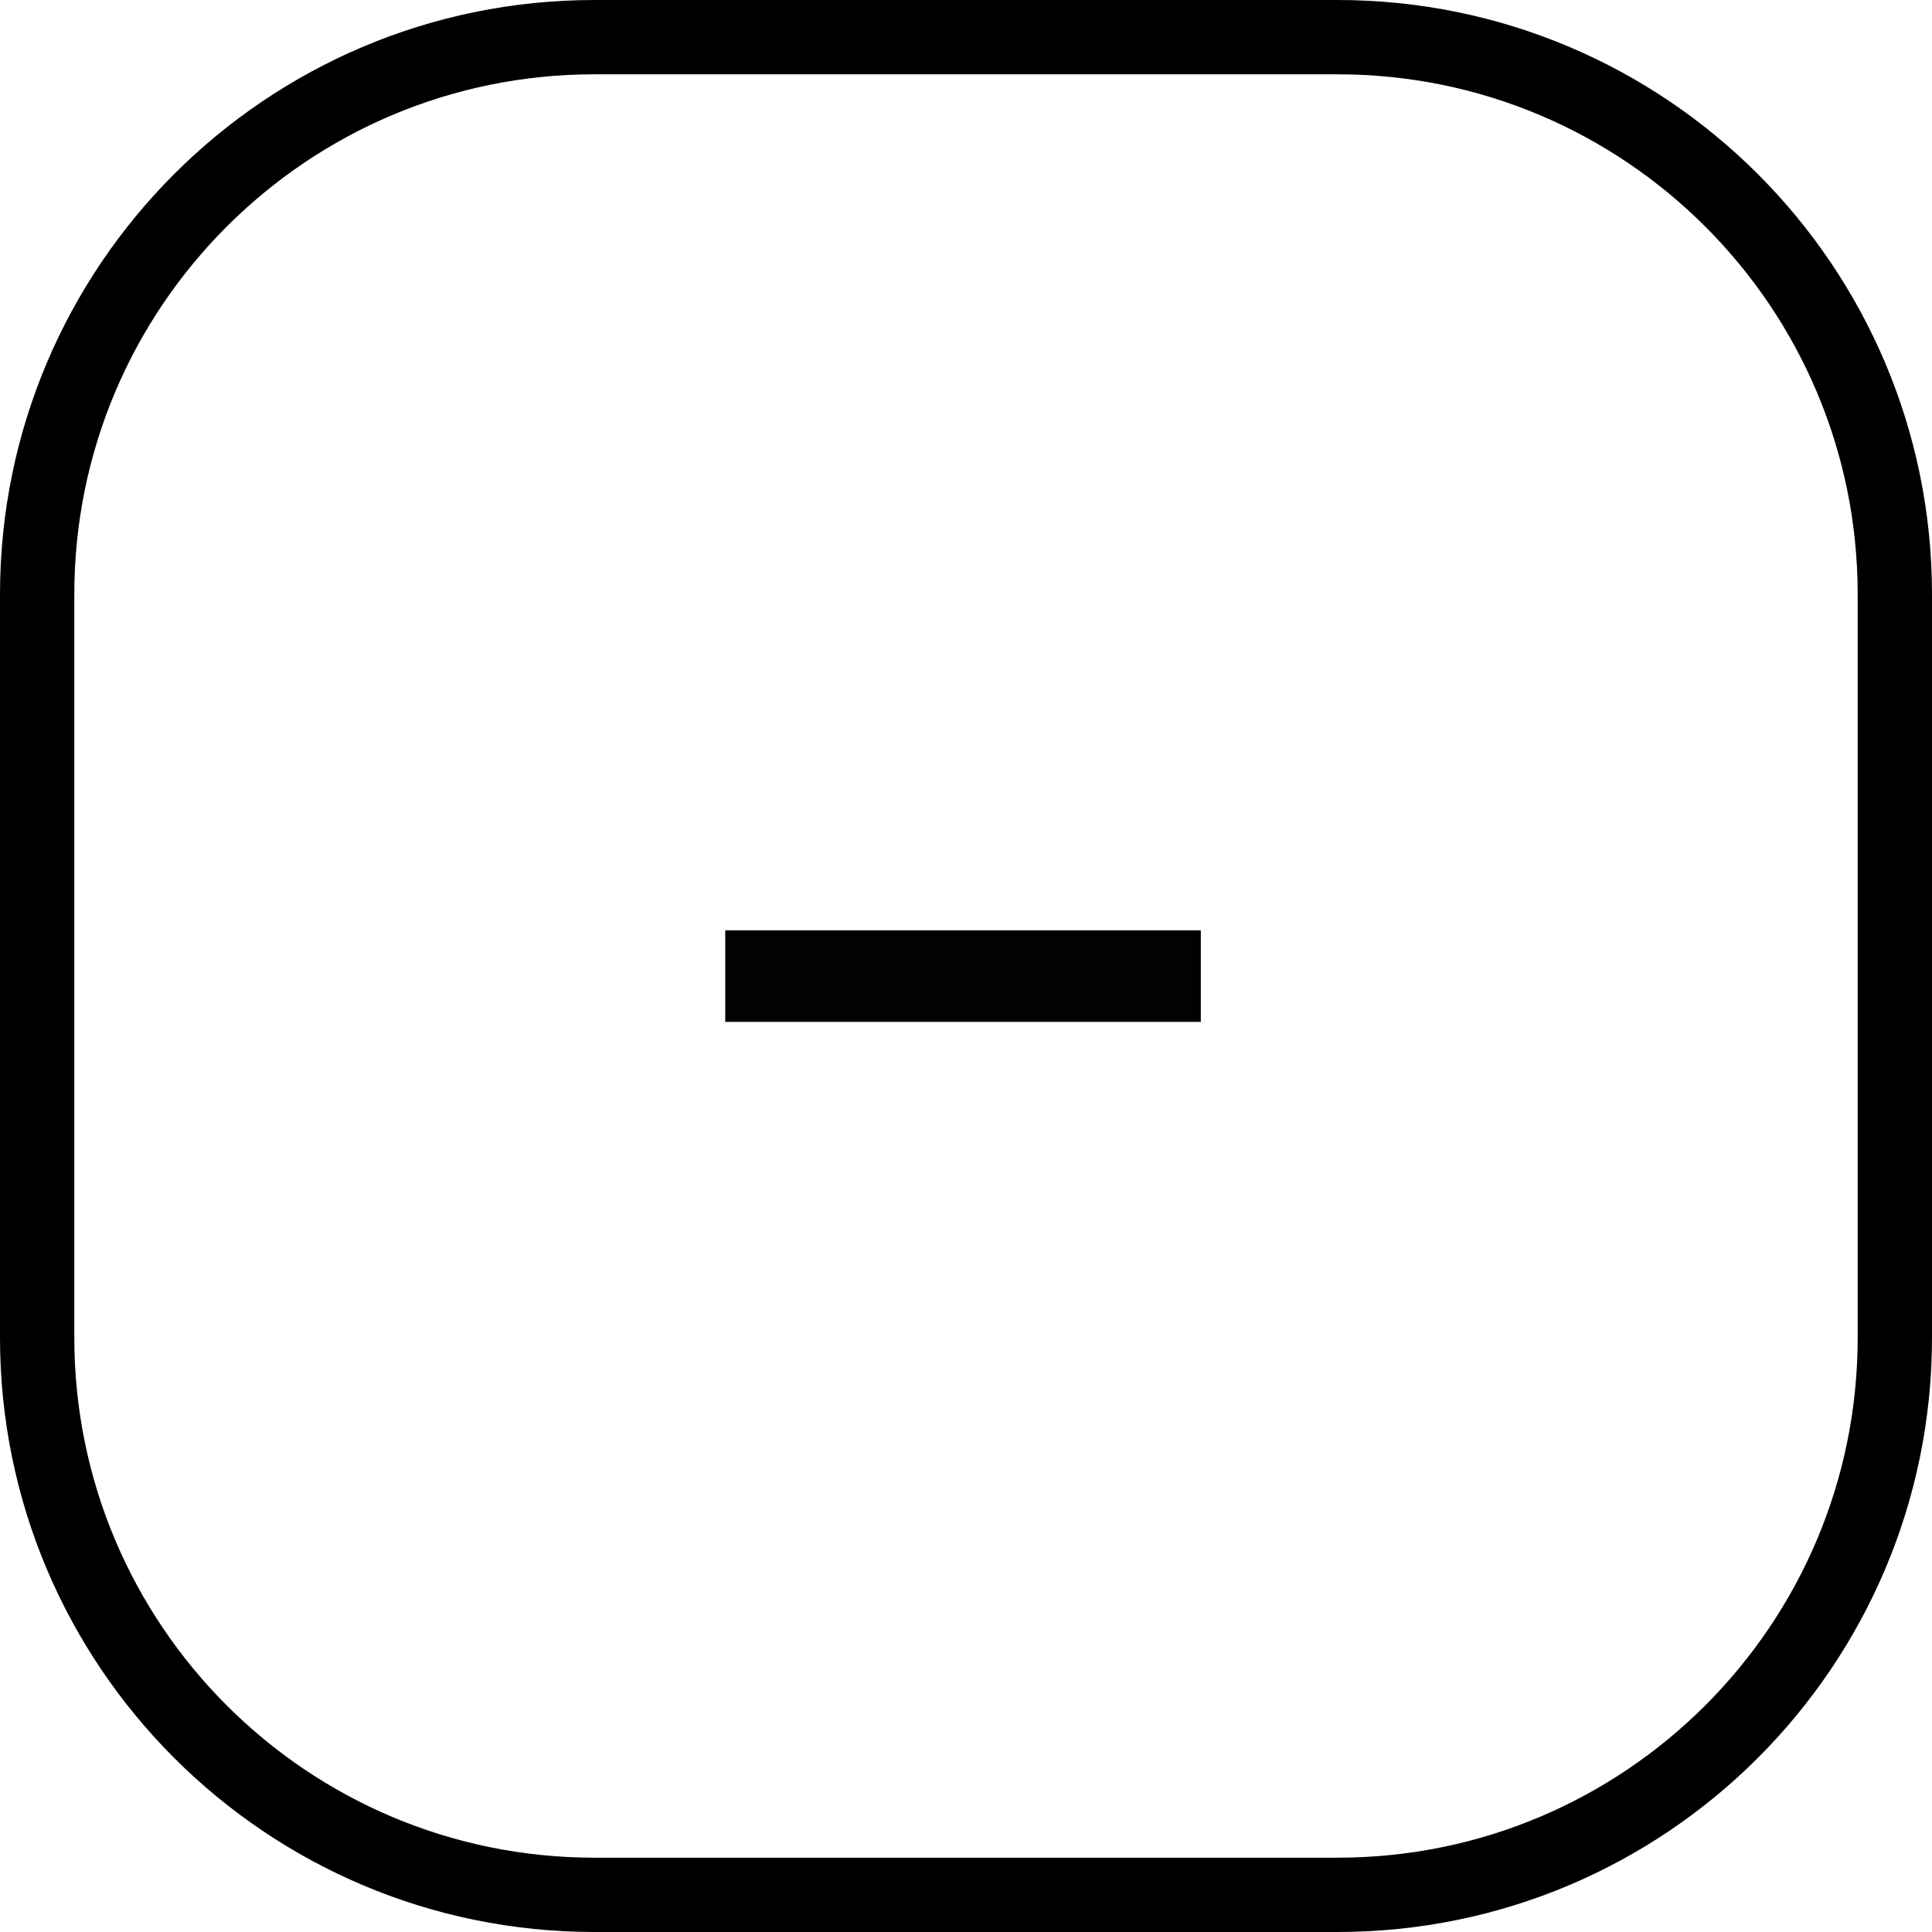
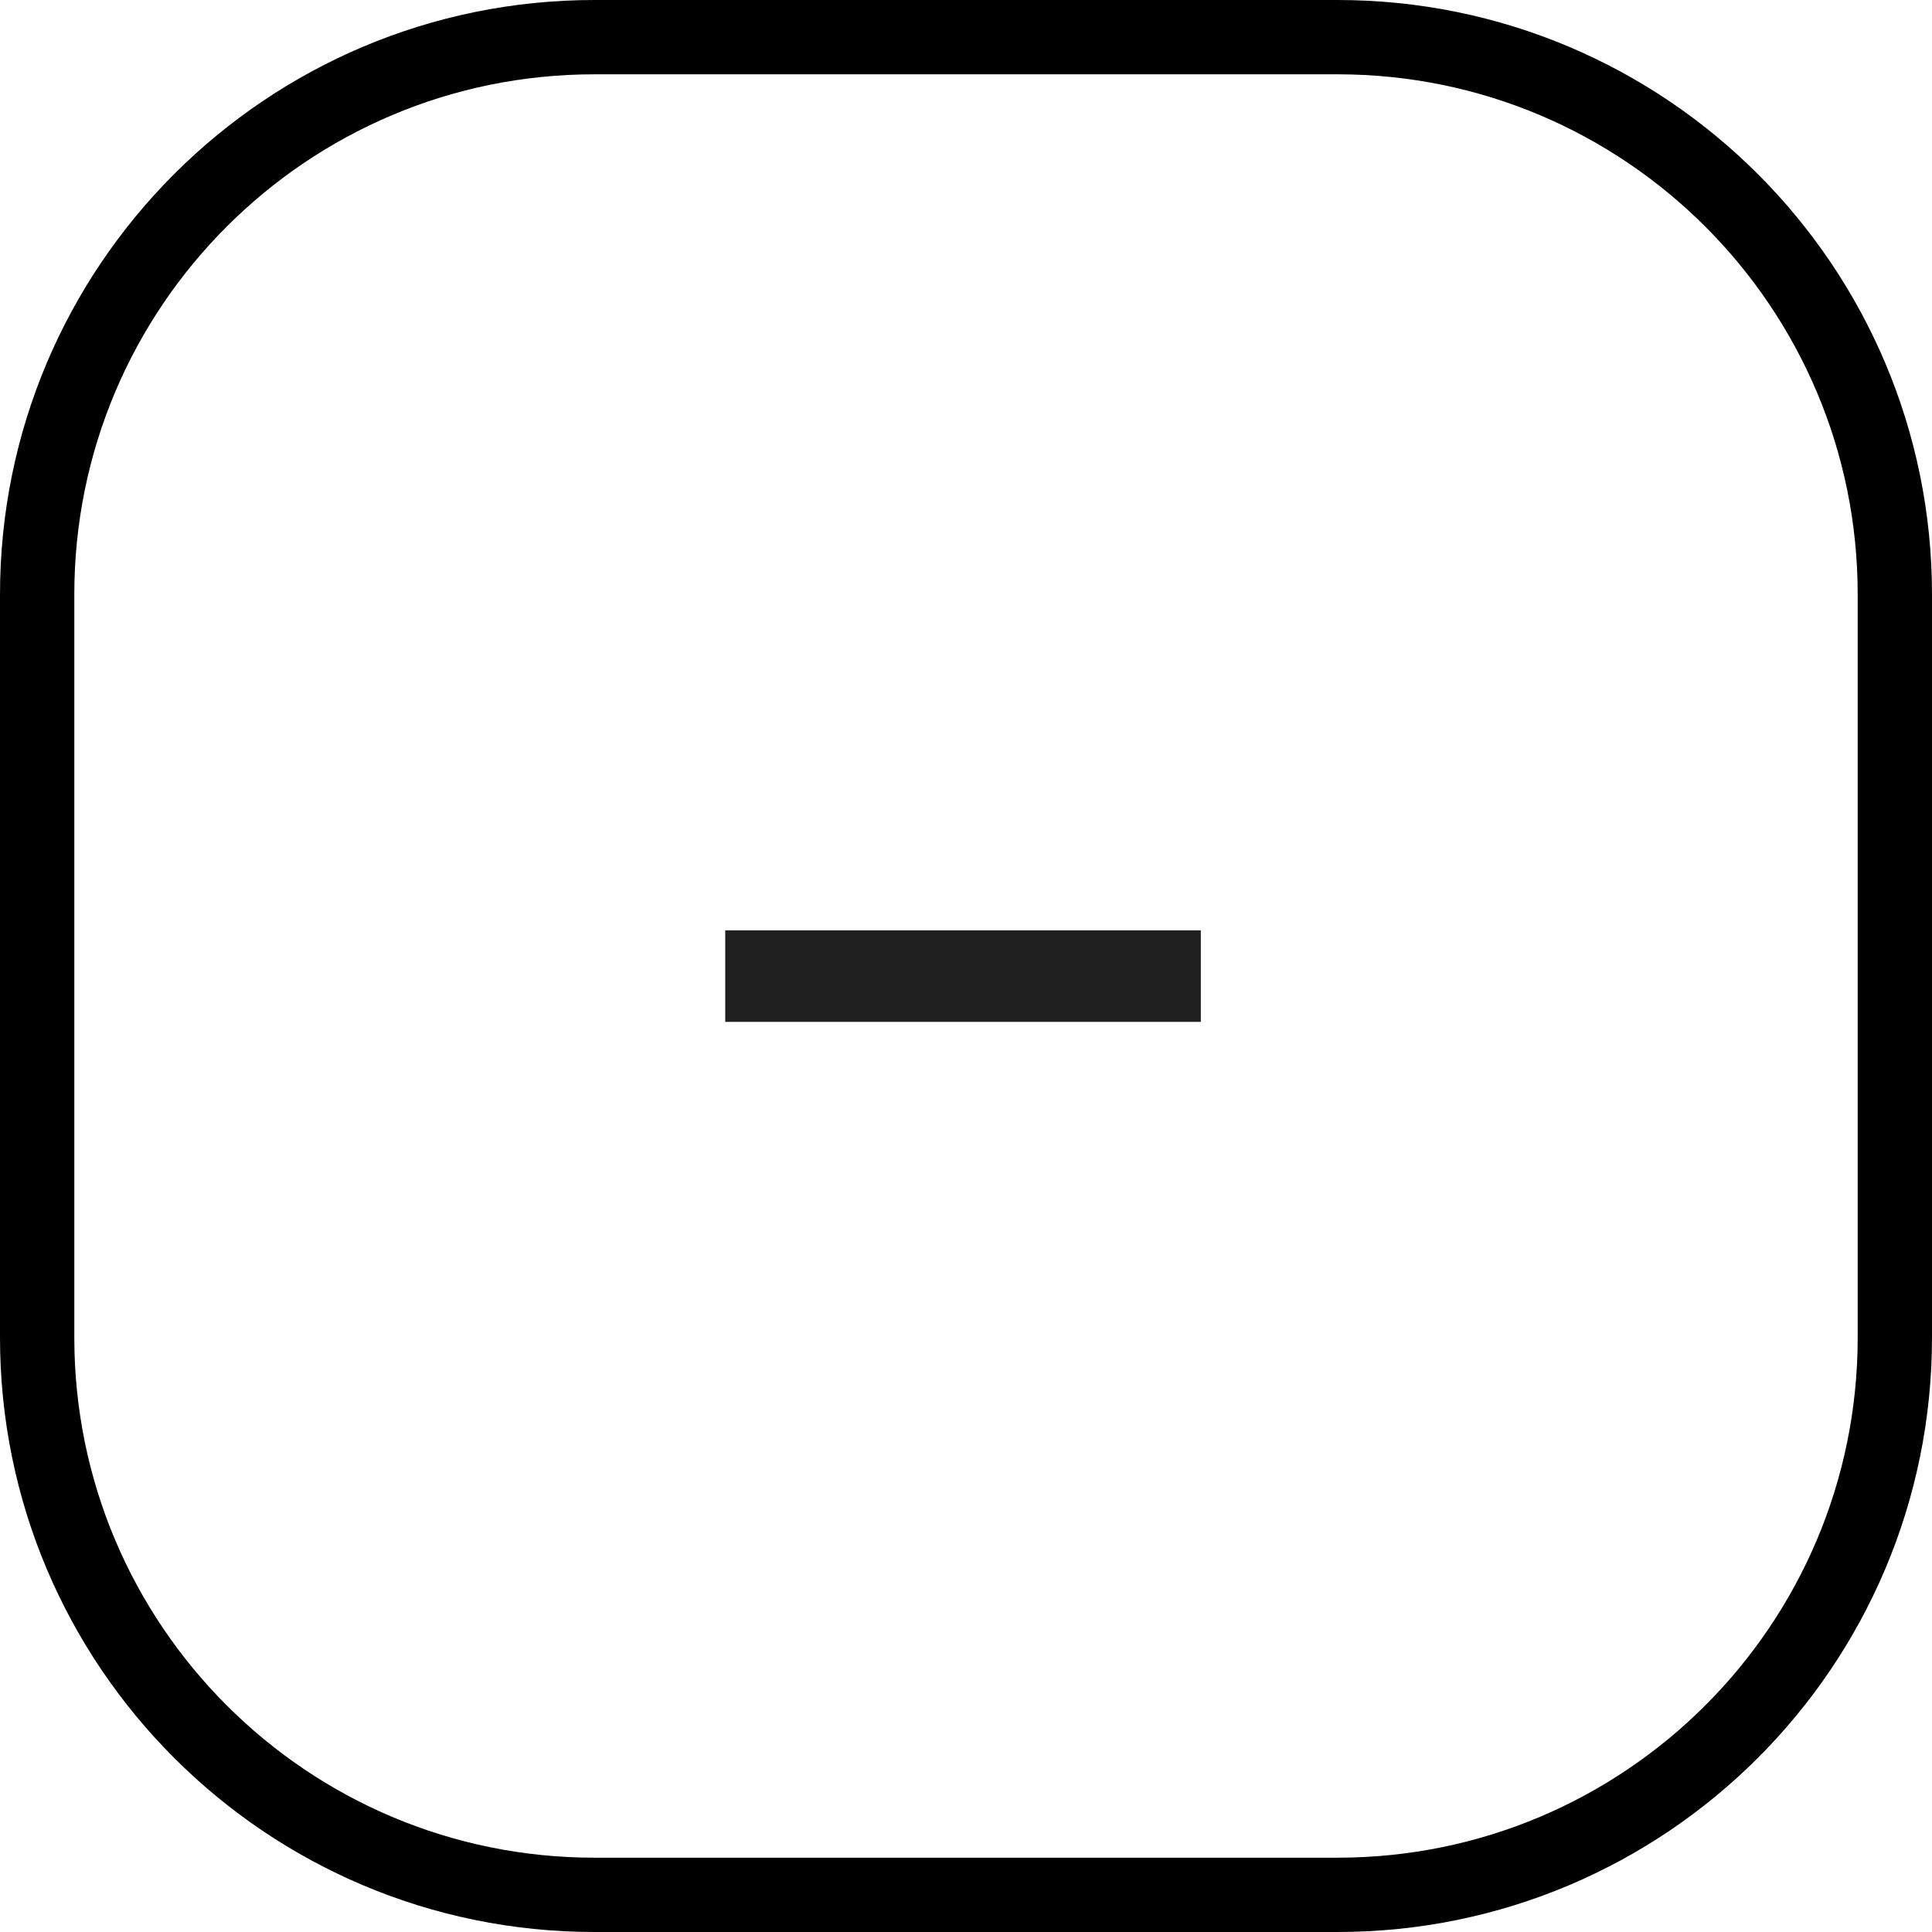
<svg xmlns="http://www.w3.org/2000/svg" width="26" height="26" viewBox="0 0 26 26" fill="none">
  <rect x="0.5" y="0.5" width="25" height="25" rx="7.5" stroke="black" />
-   <path d="M16.16 12.52V13.752H9.76V12.52H16.16Z" fill="#020202" />
+   <path d="M16.16 12.52V13.752H9.76V12.52H16.16Z" fill="#202020" />
</svg>
